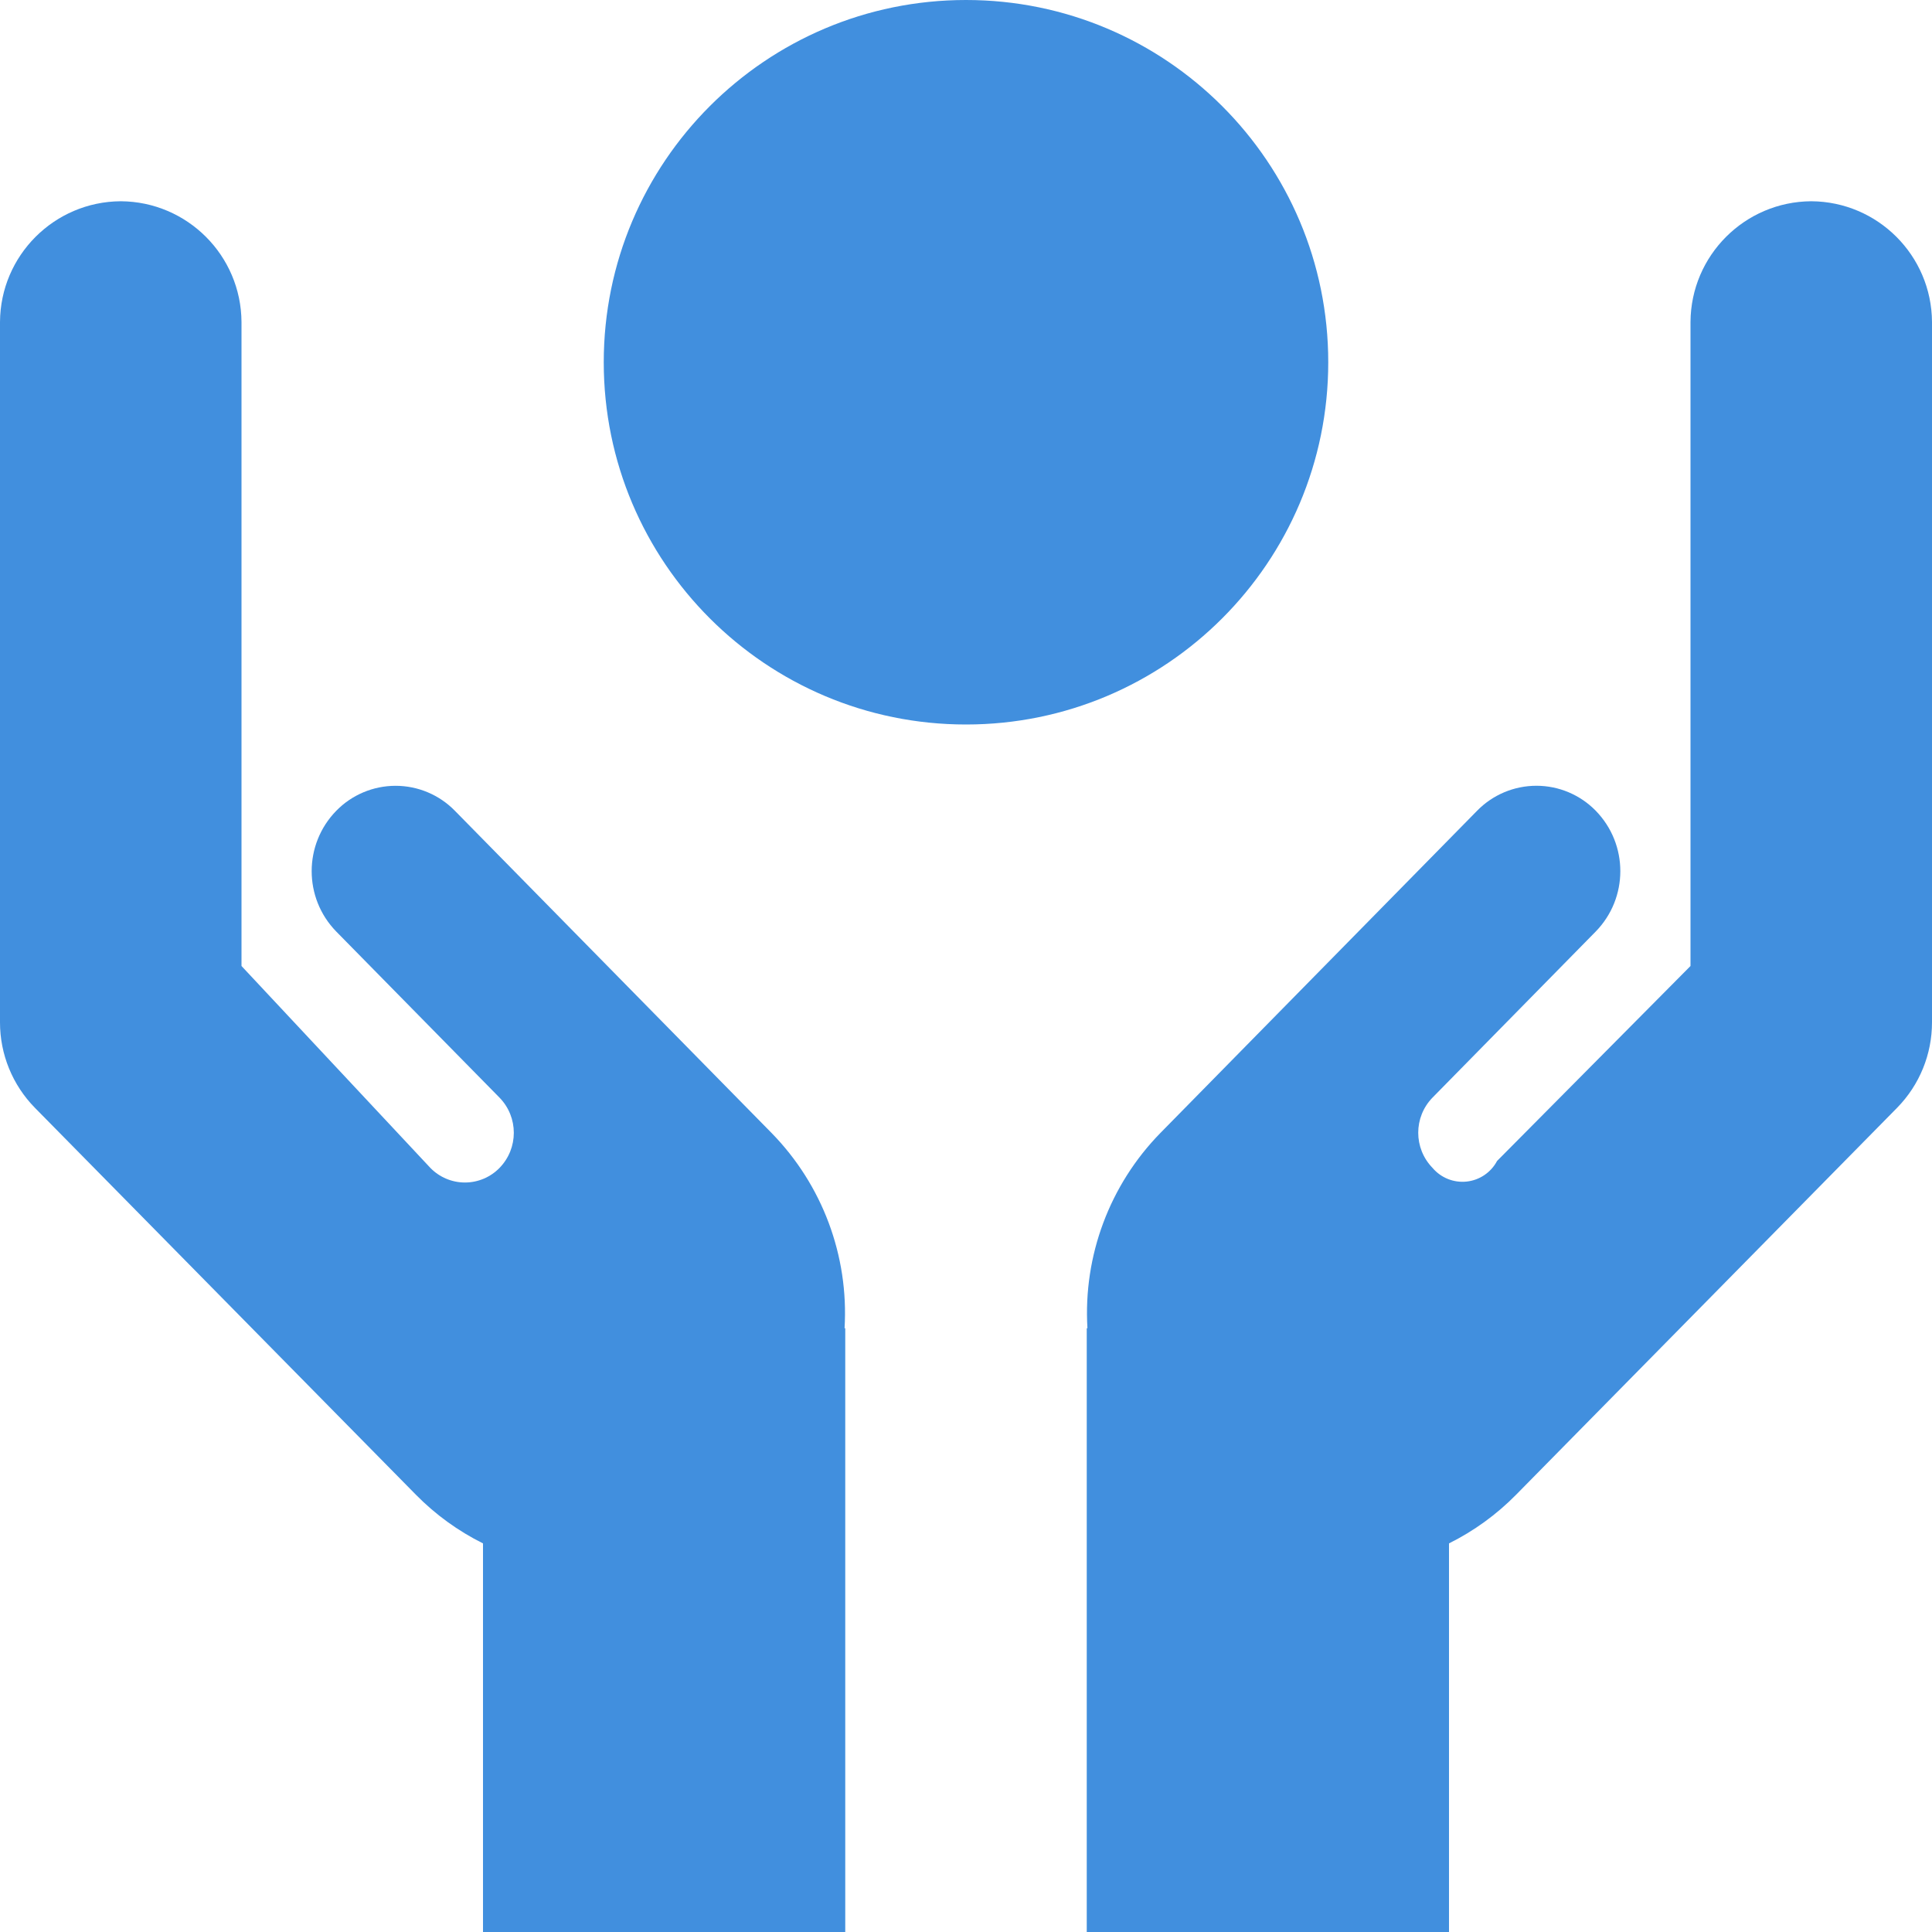
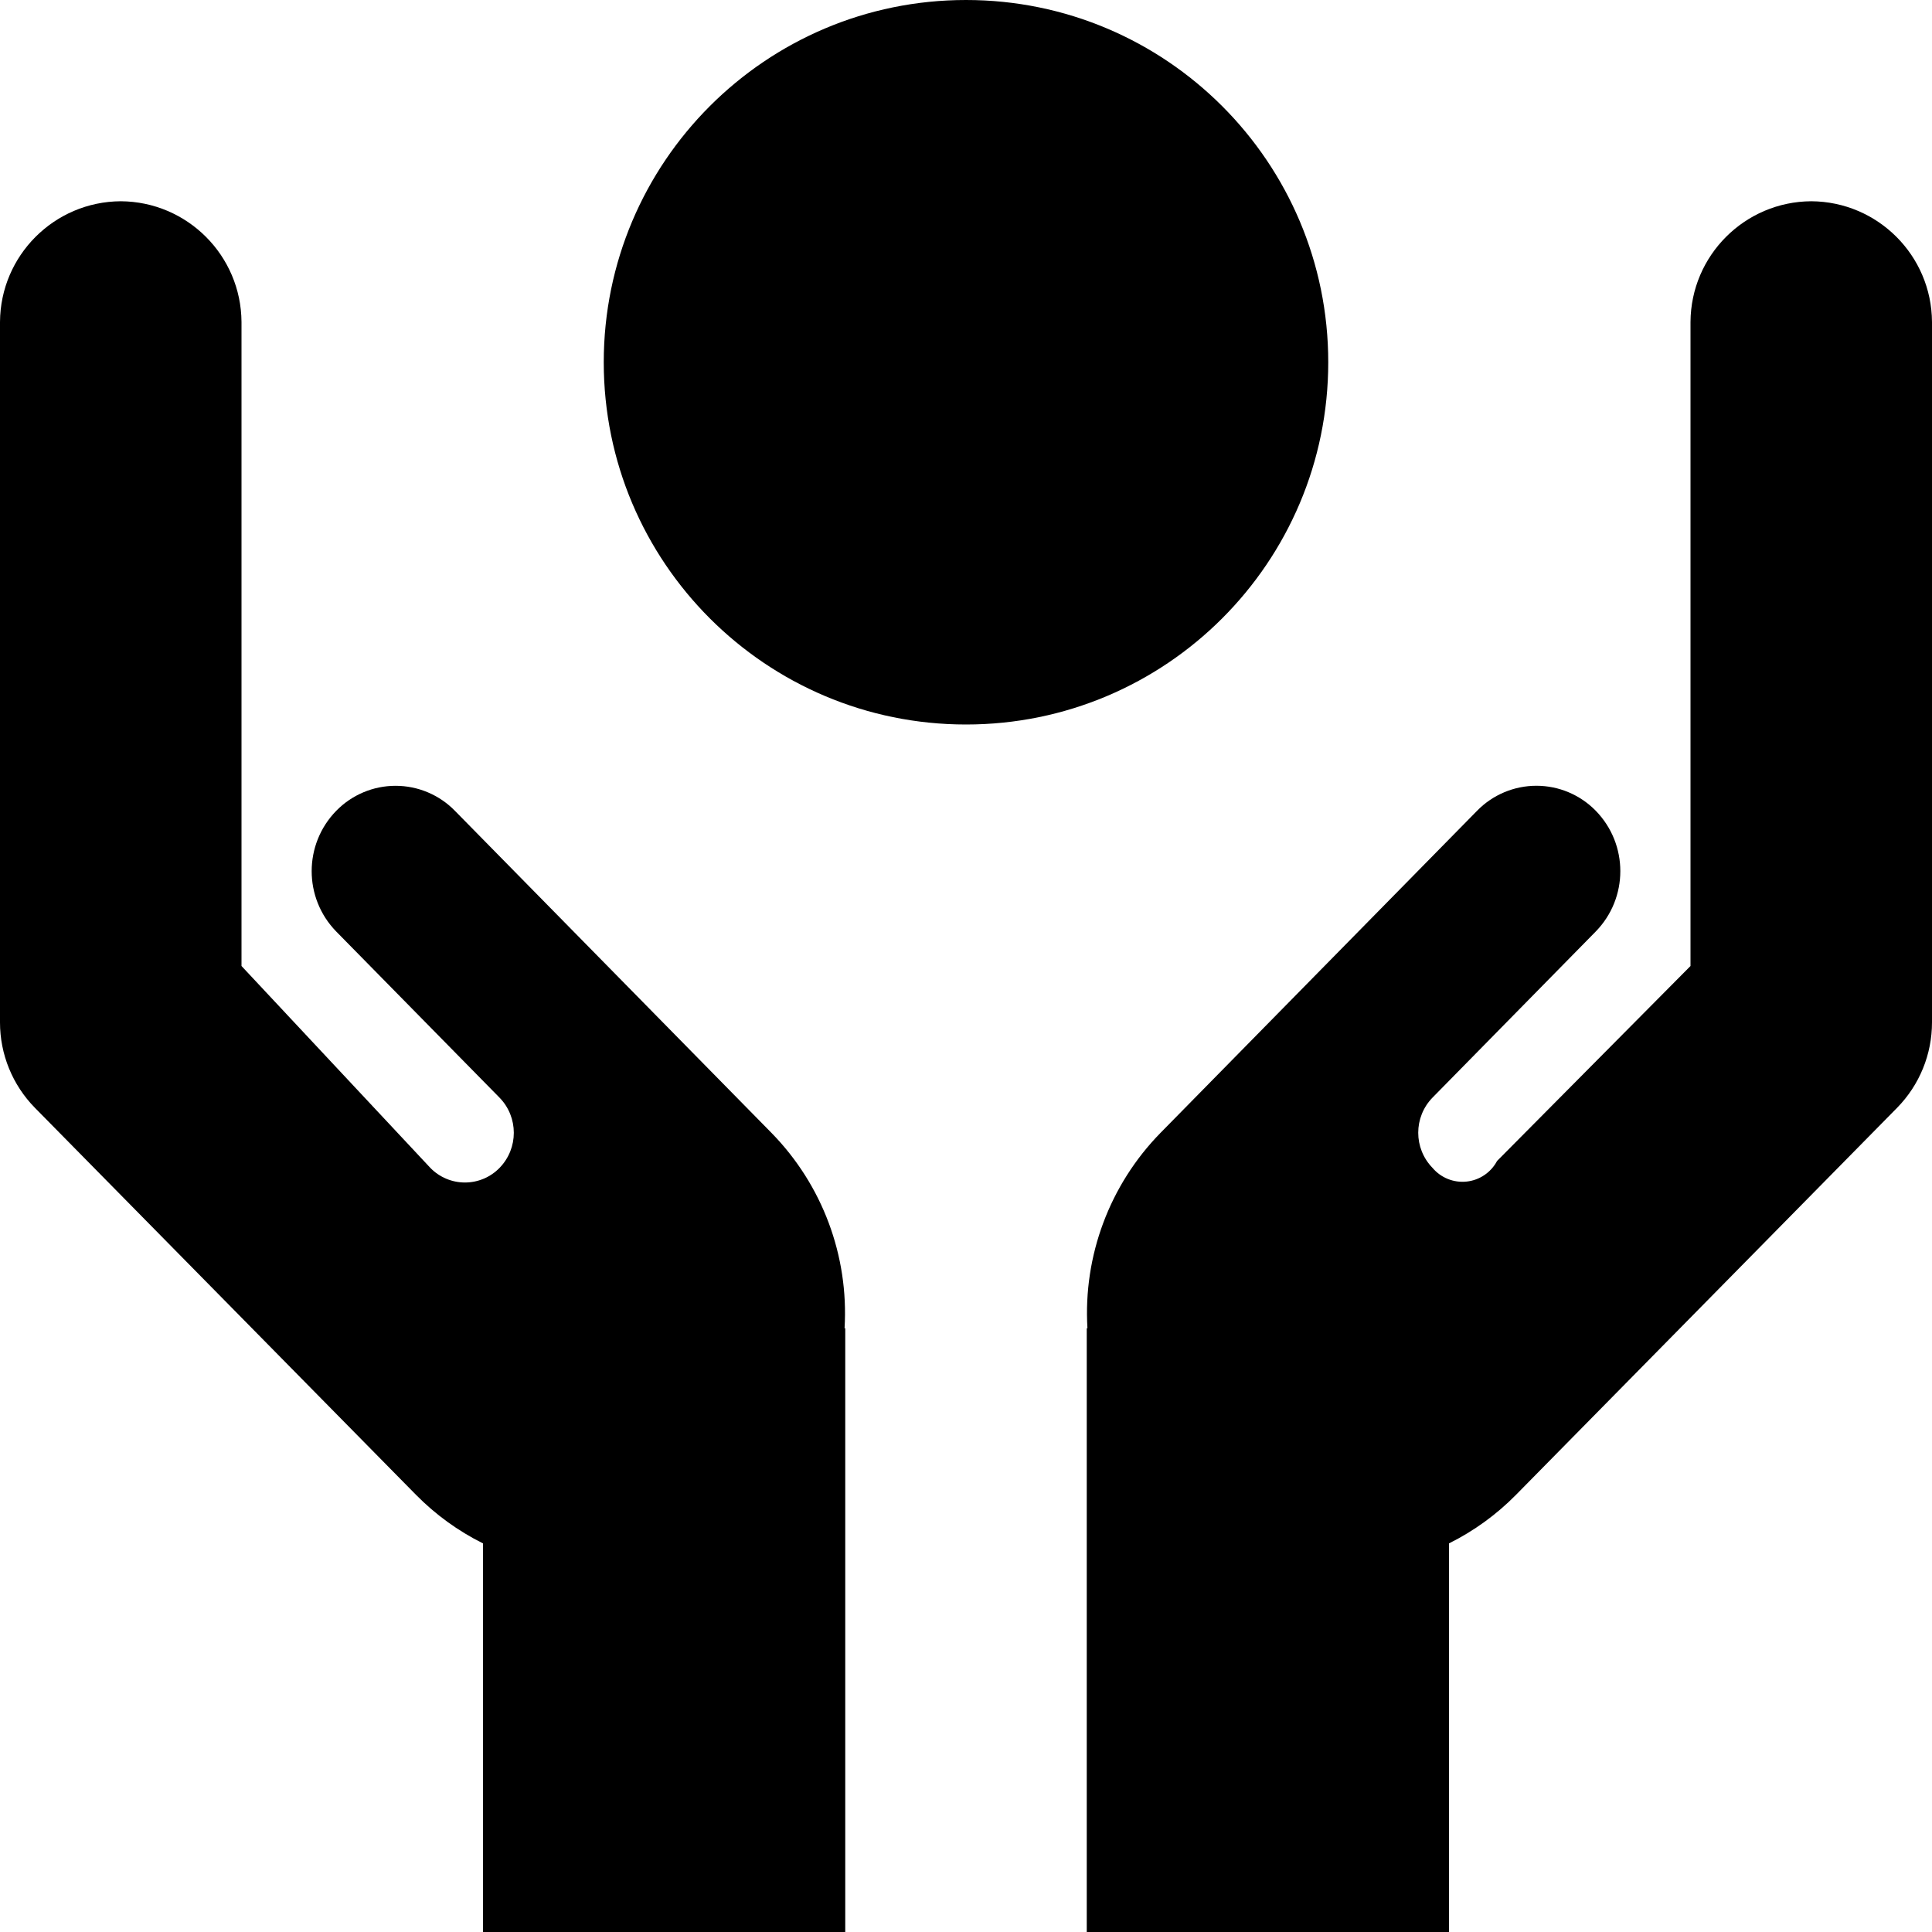
<svg xmlns="http://www.w3.org/2000/svg" viewBox="0 0 48 48">
  <defs>
-     <style>.cls-1{fill:#418fde;}</style>
+     <style>.cls-1{fill:#000000;}</style>
  </defs>
  <g id="Layer_2" data-name="Layer 2">
    <g id="Icons">
      <path class="cls-1" d="M45,5a3.018,3.018,0,0,0-3,3V24l-4.806,4.844a.973.973,0,0,1-1.603.172,1.251,1.251,0,0,1,0-1.747L39.646,23.143a2.148,2.148,0,0,0,0-3,2.06,2.06,0,0,0-2.948,0l-7.868,8.005A6.396,6.396,0,0,0,27.017,33H27V48h9V38.345a6.227,6.227,0,0,0,1.665-1.207l9.469-9.616A3.027,3.027,0,0,0,48,25.399V8A3.018,3.018,0,0,0,45,5Z" />
      <path class="cls-1" d="M19.17,28.149l-7.868-8.005a2.06,2.06,0,0,0-2.948,0,2.148,2.148,0,0,0,0,3L12.41,27.27a1.251,1.251,0,0,1,0,1.747,1.199,1.199,0,0,1-1.717,0L6,24V8A3.018,3.018,0,0,0,3,5,3.018,3.018,0,0,0,0,8V25.399a3.027,3.027,0,0,0,.866,2.123l9.469,9.616A6.227,6.227,0,0,0,12,38.345V48h9V33h-.017A6.396,6.396,0,0,0,19.17,28.149Z" />
      <circle class="cls-1" cx="24" cy="9" r="9" />
    </g>
  </g>
</svg>
